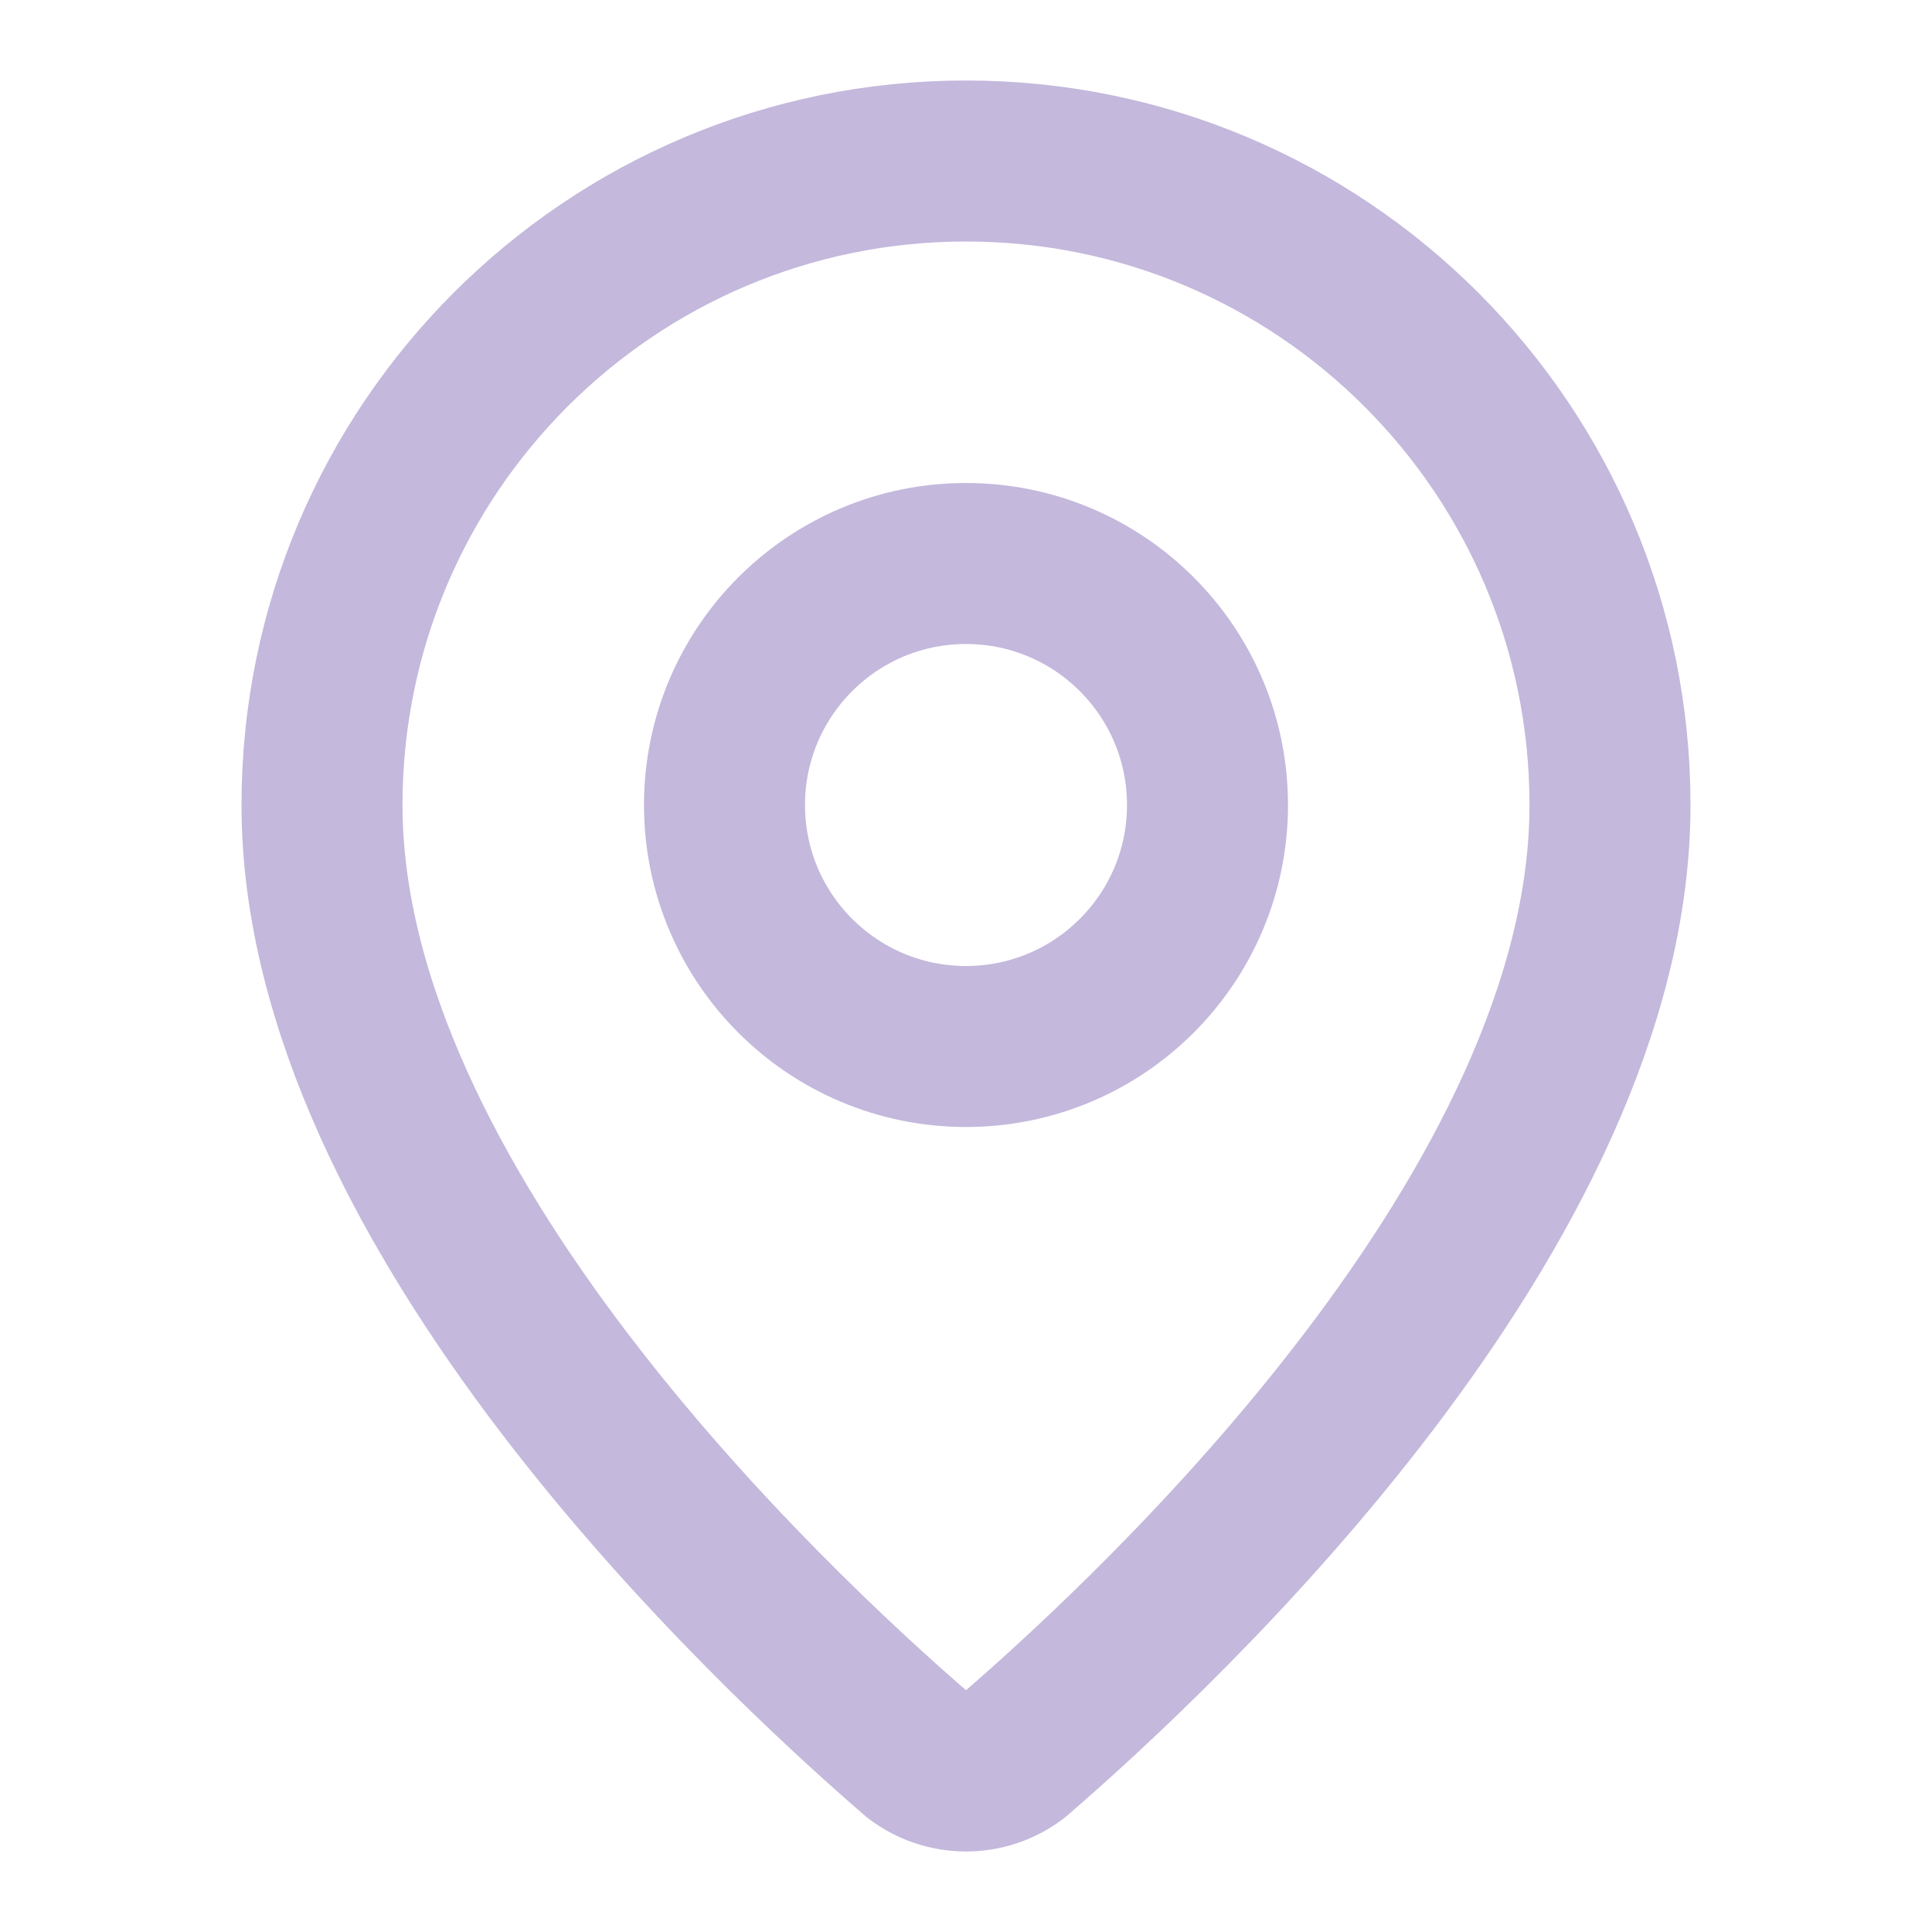
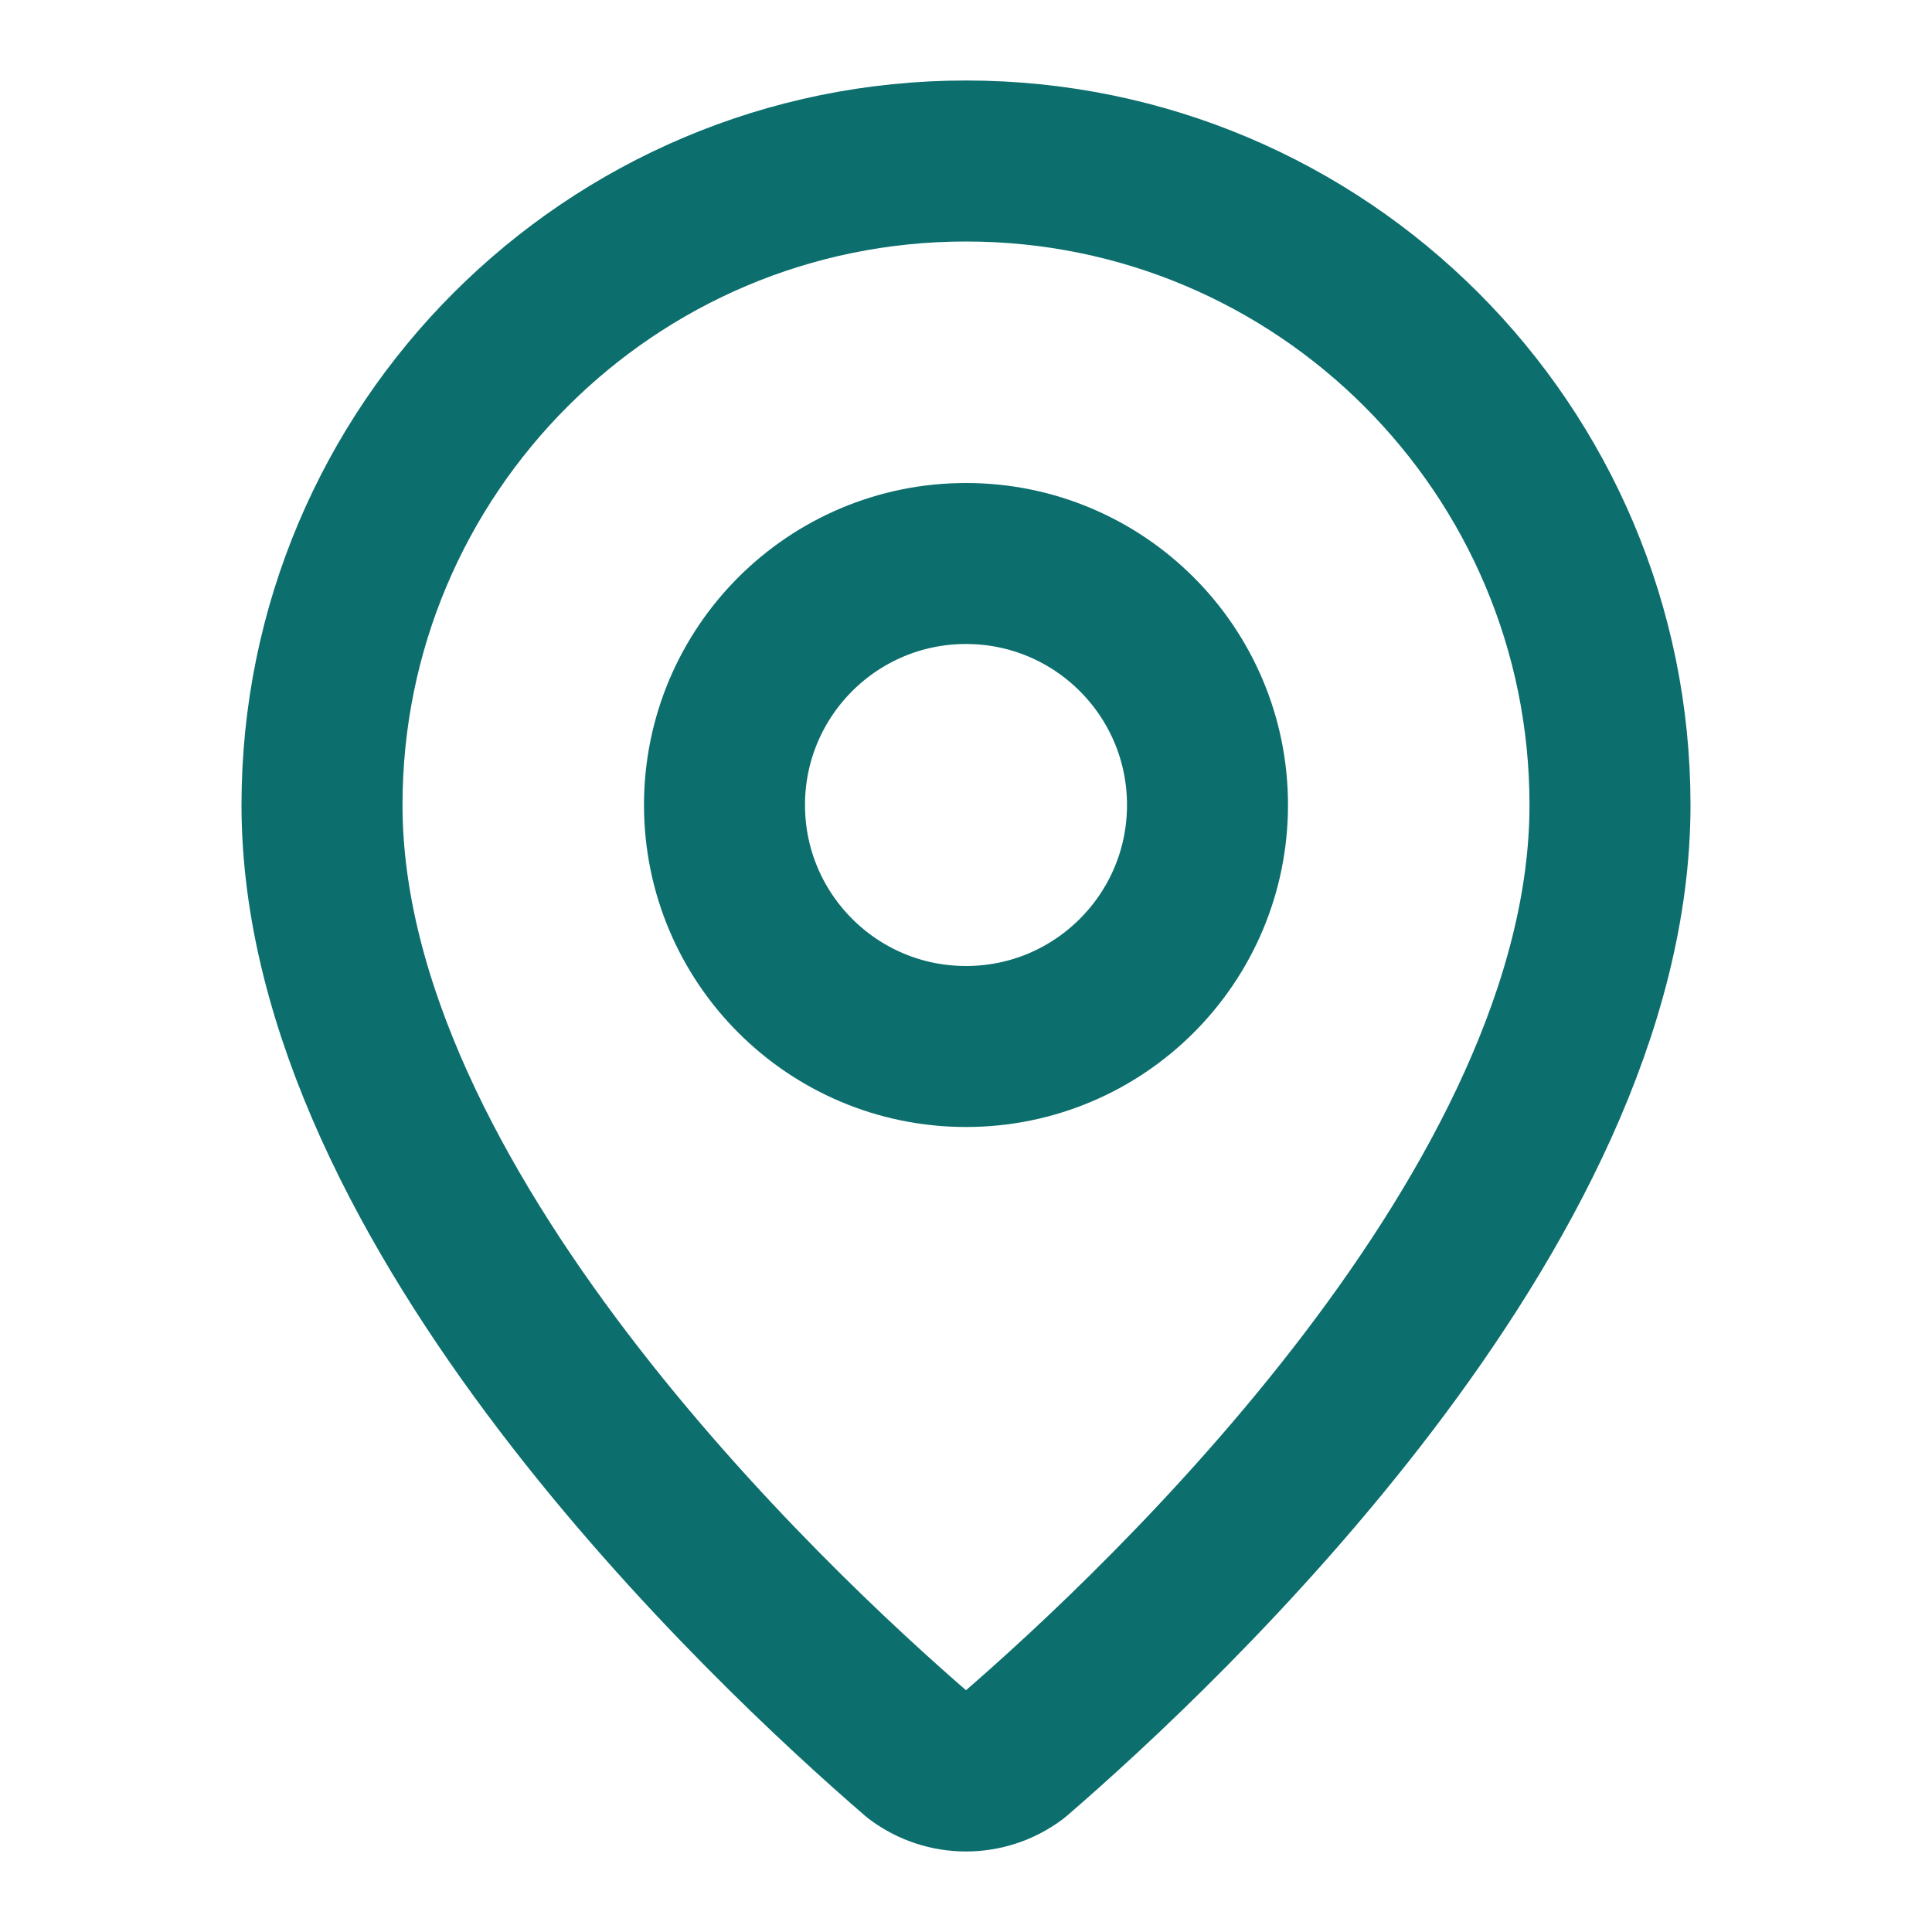
- <svg xmlns="http://www.w3.org/2000/svg" width="24" height="24" viewBox="0 0 24 24" fill="none" stroke="#c4b8dc" stroke-width="2" stroke-linecap="round" stroke-linejoin="round">
+ <svg xmlns="http://www.w3.org/2000/svg" width="24" height="24" viewBox="0 0 24 24" fill="none" stroke="#0D6E6E" stroke-width="2" stroke-linecap="round" stroke-linejoin="round">
  <path d="M20 10c0 4.993-5.539 10.193-7.399 11.799a1 1 0 0 1-1.202 0C9.539 20.193 4 14.993 4 10a8 8 0 0 1 16 0" />
  <circle cx="12" cy="10" r="3" />
</svg>
